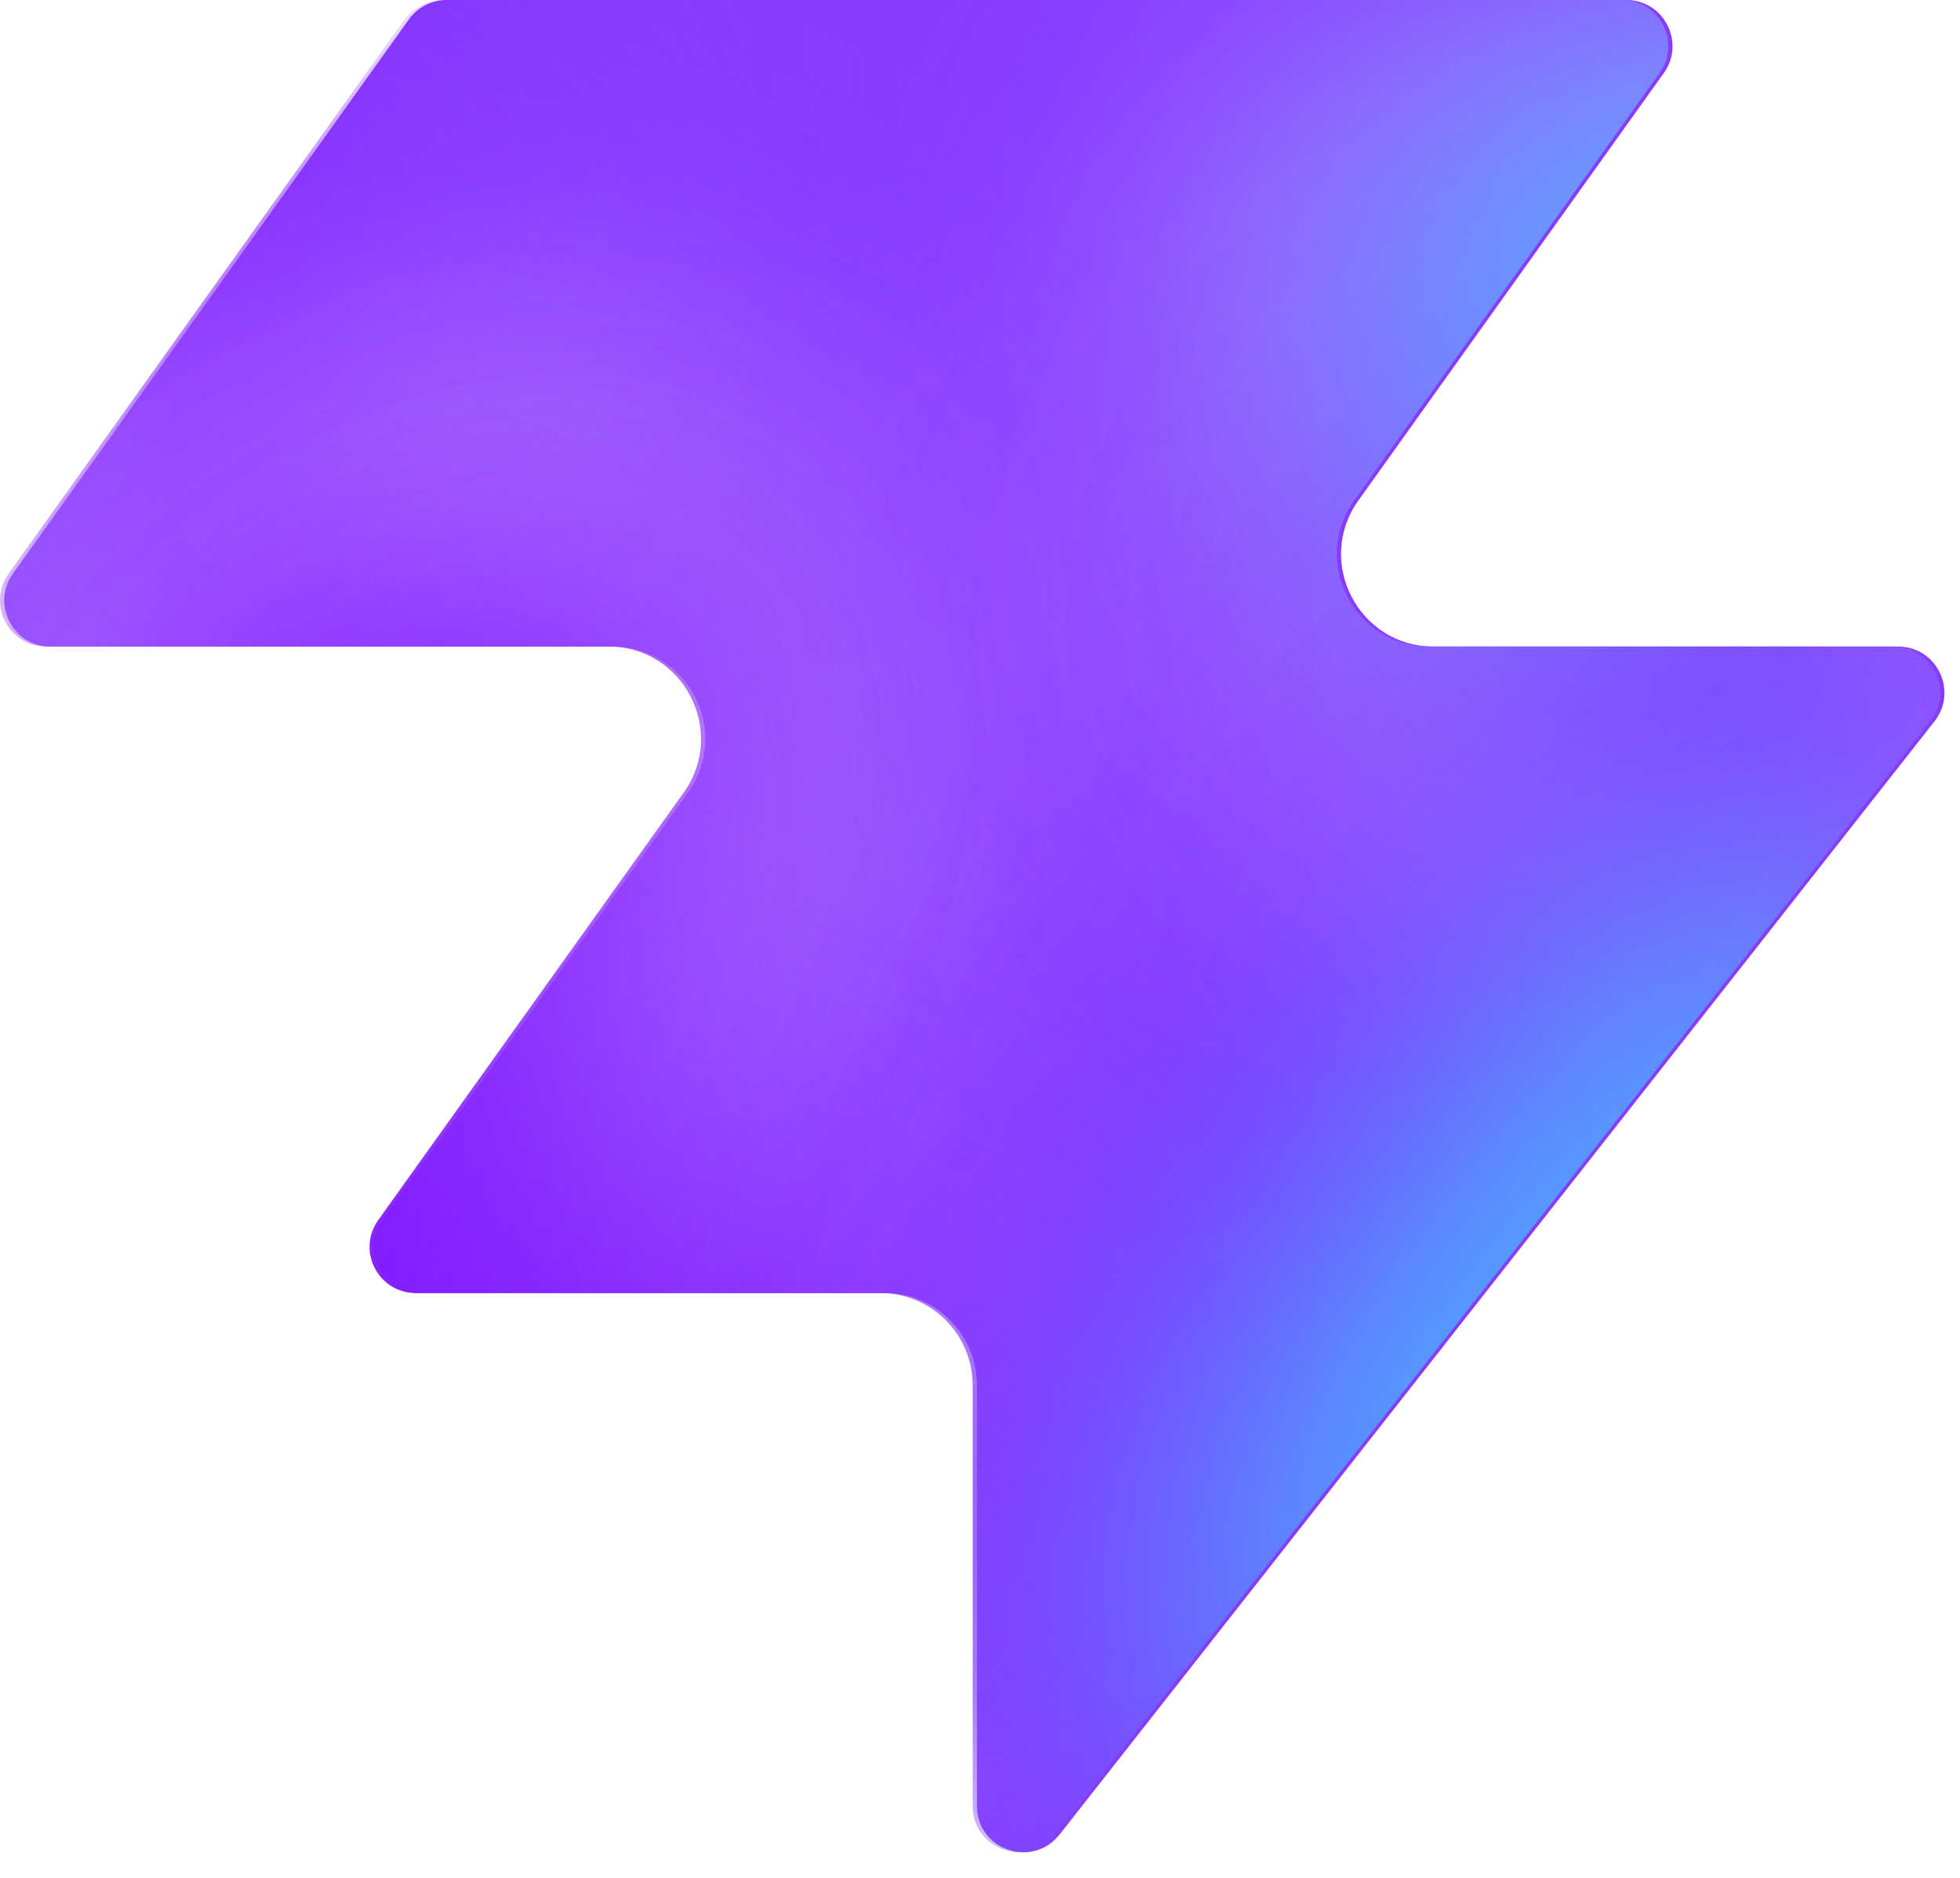
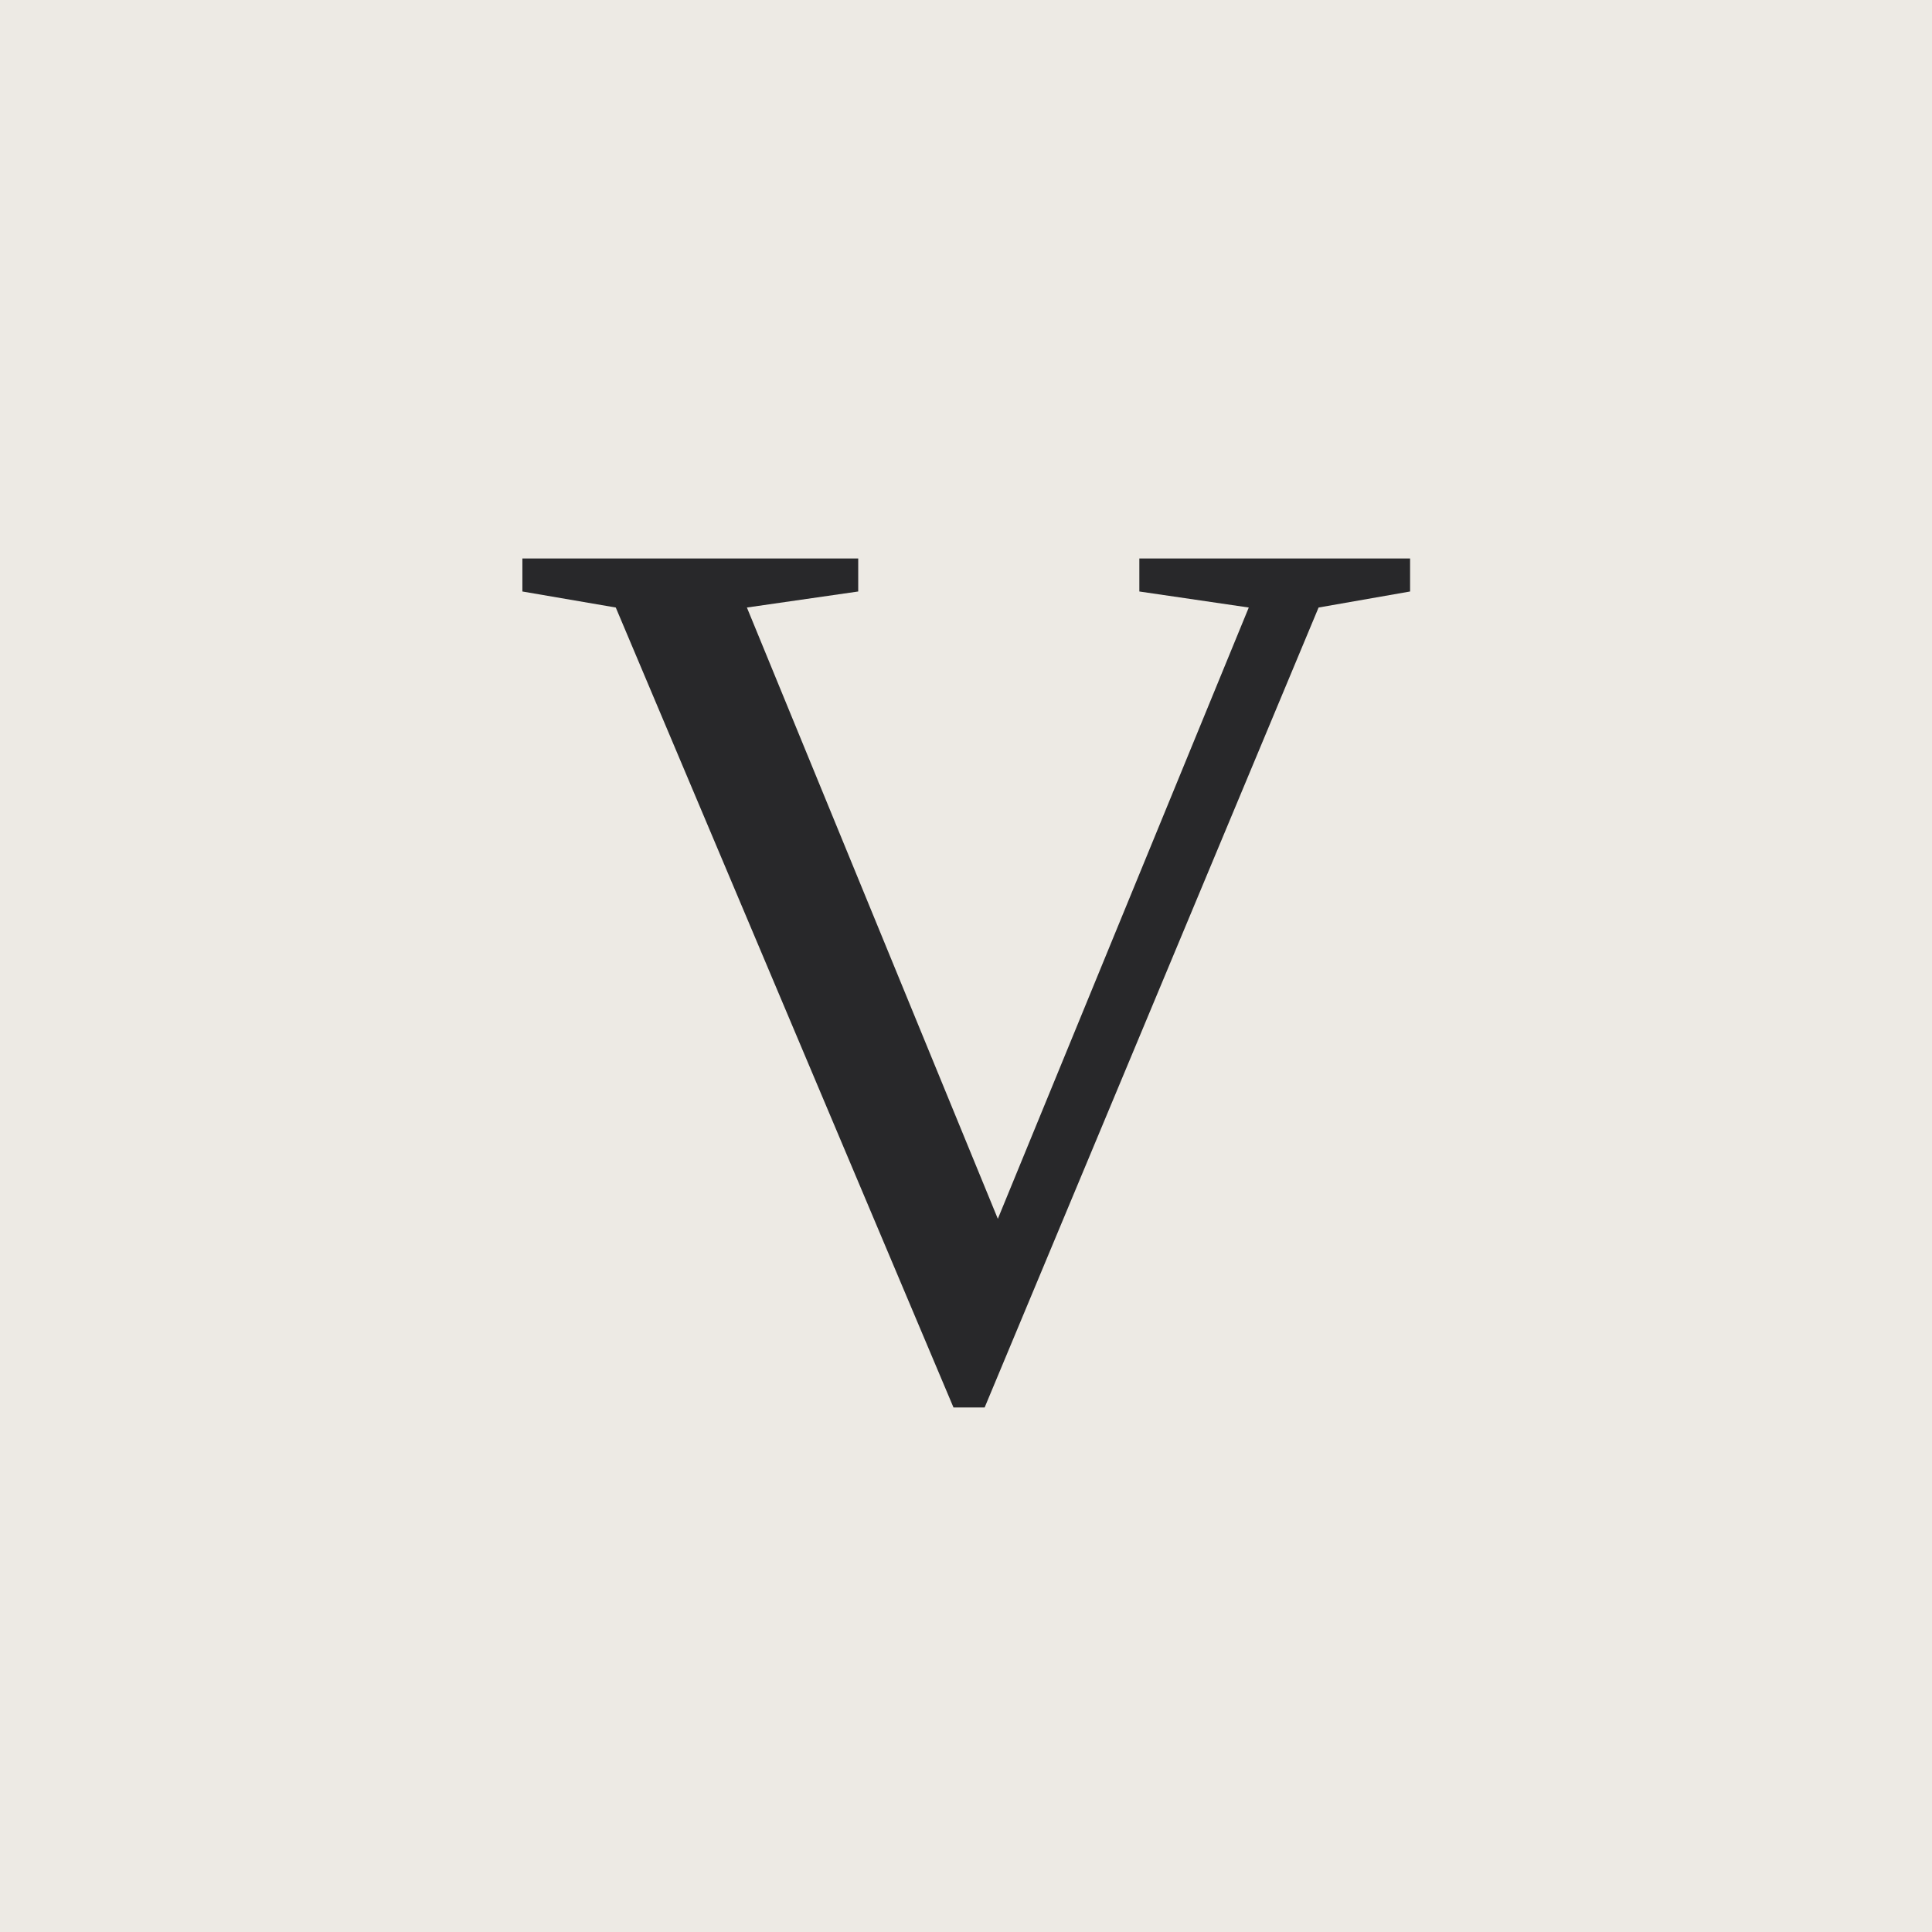
- <svg xmlns="http://www.w3.org/2000/svg" width="48" height="46" fill="none" viewBox="0 0 48 46">
-   <path fill="#863bff" d="M25.946 44.938c-.664.845-2.021.375-2.021-.698V33.937a2.26 2.26 0 0 0-2.262-2.262H10.287c-.92 0-1.456-1.04-.92-1.788l7.48-10.471c1.07-1.497 0-3.578-1.842-3.578H1.237c-.92 0-1.456-1.04-.92-1.788L10.013.474c.214-.297.556-.474.92-.474h28.894c.92 0 1.456 1.04.92 1.788l-7.48 10.471c-1.07 1.498 0 3.579 1.842 3.579h11.377c.943 0 1.473 1.088.89 1.83L25.947 44.94z" style="fill:#863bff;fill:color(display-p3 .525 .23 1);fill-opacity:1" />
-   <mask id="a" width="48" height="46" x="0" y="0" maskUnits="userSpaceOnUse" style="mask-type:alpha">
-     <path fill="#000" d="M25.842 44.938c-.664.844-2.021.375-2.021-.698V33.937a2.26 2.26 0 0 0-2.262-2.262H10.183c-.92 0-1.456-1.04-.92-1.788l7.48-10.471c1.07-1.498 0-3.579-1.842-3.579H1.133c-.92 0-1.456-1.04-.92-1.787L9.91.473c.214-.297.556-.474.92-.474h28.894c.92 0 1.456 1.04.92 1.788l-7.48 10.471c-1.07 1.498 0 3.578 1.842 3.578h11.377c.943 0 1.473 1.088.89 1.832L25.843 44.94z" style="fill:#000;fill-opacity:1" />
-   </mask>
-   <g mask="url(#a)">
-     <g filter="url(#b)">
-       <ellipse cx="5.508" cy="14.704" fill="#ede6ff" rx="5.508" ry="14.704" style="fill:#ede6ff;fill:color(display-p3 .927 .903 1);fill-opacity:1" transform="matrix(.00324 1 1 -.00324 -4.47 31.516)" />
-     </g>
-     <g filter="url(#c)">
-       <ellipse cx="10.399" cy="29.851" fill="#ede6ff" rx="10.399" ry="29.851" style="fill:#ede6ff;fill:color(display-p3 .927 .903 1);fill-opacity:1" transform="matrix(.00324 1 1 -.00324 -39.328 7.883)" />
-     </g>
-     <g filter="url(#d)">
-       <ellipse cx="5.508" cy="30.487" fill="#7e14ff" rx="5.508" ry="30.487" style="fill:#7e14ff;fill:color(display-p3 .492 .077 1);fill-opacity:1" transform="rotate(89.814 -25.913 -14.639)scale(1 -1)" />
-     </g>
-     <g filter="url(#e)">
-       <ellipse cx="5.508" cy="30.599" fill="#7e14ff" rx="5.508" ry="30.599" style="fill:#7e14ff;fill:color(display-p3 .492 .077 1);fill-opacity:1" transform="rotate(89.814 -32.644 -3.334)scale(1 -1)" />
-     </g>
-     <g filter="url(#f)">
-       <ellipse cx="5.508" cy="30.599" fill="#7e14ff" rx="5.508" ry="30.599" style="fill:#7e14ff;fill:color(display-p3 .492 .077 1);fill-opacity:1" transform="matrix(.00324 1 1 -.00324 -34.34 30.47)" />
-     </g>
-     <g filter="url(#g)">
-       <ellipse cx="14.072" cy="22.078" fill="#ede6ff" rx="14.072" ry="22.078" style="fill:#ede6ff;fill:color(display-p3 .927 .903 1);fill-opacity:1" transform="rotate(93.35 24.506 48.493)scale(-1 1)" />
-     </g>
-     <g filter="url(#h)">
-       <ellipse cx="3.47" cy="21.501" fill="#7e14ff" rx="3.47" ry="21.501" style="fill:#7e14ff;fill:color(display-p3 .492 .077 1);fill-opacity:1" transform="rotate(89.009 28.708 47.59)scale(-1 1)" />
-     </g>
-     <g filter="url(#i)">
-       <ellipse cx="3.47" cy="21.501" fill="#7e14ff" rx="3.47" ry="21.501" style="fill:#7e14ff;fill:color(display-p3 .492 .077 1);fill-opacity:1" transform="rotate(89.009 28.708 47.59)scale(-1 1)" />
-     </g>
-     <g filter="url(#j)">
-       <ellipse cx=".387" cy="8.972" fill="#7e14ff" rx="4.407" ry="29.108" style="fill:#7e14ff;fill:color(display-p3 .492 .077 1);fill-opacity:1" transform="rotate(39.51 .387 8.972)" />
-     </g>
-     <g filter="url(#k)">
-       <ellipse cx="47.523" cy="-6.092" fill="#7e14ff" rx="4.407" ry="29.108" style="fill:#7e14ff;fill:color(display-p3 .492 .077 1);fill-opacity:1" transform="rotate(37.892 47.523 -6.092)" />
-     </g>
-     <g filter="url(#l)">
-       <ellipse cx="41.412" cy="6.333" fill="#47bfff" rx="5.971" ry="9.665" style="fill:#47bfff;fill:color(display-p3 .28 .748 1);fill-opacity:1" transform="rotate(37.892 41.412 6.333)" />
-     </g>
-     <g filter="url(#m)">
-       <ellipse cx="-1.879" cy="38.332" fill="#7e14ff" rx="4.407" ry="29.108" style="fill:#7e14ff;fill:color(display-p3 .492 .077 1);fill-opacity:1" transform="rotate(37.892 -1.88 38.332)" />
-     </g>
-     <g filter="url(#n)">
-       <ellipse cx="-1.879" cy="38.332" fill="#7e14ff" rx="4.407" ry="29.108" style="fill:#7e14ff;fill:color(display-p3 .492 .077 1);fill-opacity:1" transform="rotate(37.892 -1.88 38.332)" />
-     </g>
-     <g filter="url(#o)">
-       <ellipse cx="35.651" cy="29.907" fill="#7e14ff" rx="4.407" ry="29.108" style="fill:#7e14ff;fill:color(display-p3 .492 .077 1);fill-opacity:1" transform="rotate(37.892 35.651 29.907)" />
-     </g>
-     <g filter="url(#p)">
-       <ellipse cx="38.418" cy="32.4" fill="#47bfff" rx="5.971" ry="15.297" style="fill:#47bfff;fill:color(display-p3 .28 .748 1);fill-opacity:1" transform="rotate(37.892 38.418 32.4)" />
-     </g>
-   </g>
-   <defs>
-     <filter id="b" width="60.045" height="41.654" x="-19.77" y="16.149" color-interpolation-filters="sRGB" filterUnits="userSpaceOnUse">
-       <feFlood flood-opacity="0" result="BackgroundImageFix" />
-       <feBlend in="SourceGraphic" in2="BackgroundImageFix" result="shape" />
-       <feGaussianBlur result="effect1_foregroundBlur_2002_17158" stdDeviation="7.659" />
-     </filter>
-     <filter id="c" width="90.34" height="51.437" x="-54.613" y="-7.533" color-interpolation-filters="sRGB" filterUnits="userSpaceOnUse">
-       <feFlood flood-opacity="0" result="BackgroundImageFix" />
-       <feBlend in="SourceGraphic" in2="BackgroundImageFix" result="shape" />
-       <feGaussianBlur result="effect1_foregroundBlur_2002_17158" stdDeviation="7.659" />
-     </filter>
-     <filter id="d" width="79.355" height="29.4" x="-49.64" y="2.03" color-interpolation-filters="sRGB" filterUnits="userSpaceOnUse">
-       <feFlood flood-opacity="0" result="BackgroundImageFix" />
-       <feBlend in="SourceGraphic" in2="BackgroundImageFix" result="shape" />
-       <feGaussianBlur result="effect1_foregroundBlur_2002_17158" stdDeviation="4.596" />
-     </filter>
-     <filter id="e" width="79.579" height="29.4" x="-45.045" y="20.029" color-interpolation-filters="sRGB" filterUnits="userSpaceOnUse">
-       <feFlood flood-opacity="0" result="BackgroundImageFix" />
-       <feBlend in="SourceGraphic" in2="BackgroundImageFix" result="shape" />
-       <feGaussianBlur result="effect1_foregroundBlur_2002_17158" stdDeviation="4.596" />
-     </filter>
-     <filter id="f" width="79.579" height="29.4" x="-43.513" y="21.178" color-interpolation-filters="sRGB" filterUnits="userSpaceOnUse">
-       <feFlood flood-opacity="0" result="BackgroundImageFix" />
-       <feBlend in="SourceGraphic" in2="BackgroundImageFix" result="shape" />
-       <feGaussianBlur result="effect1_foregroundBlur_2002_17158" stdDeviation="4.596" />
-     </filter>
-     <filter id="g" width="74.749" height="58.852" x="15.756" y="-17.901" color-interpolation-filters="sRGB" filterUnits="userSpaceOnUse">
-       <feFlood flood-opacity="0" result="BackgroundImageFix" />
-       <feBlend in="SourceGraphic" in2="BackgroundImageFix" result="shape" />
-       <feGaussianBlur result="effect1_foregroundBlur_2002_17158" stdDeviation="7.659" />
-     </filter>
-     <filter id="h" width="61.377" height="25.362" x="23.548" y="2.284" color-interpolation-filters="sRGB" filterUnits="userSpaceOnUse">
-       <feFlood flood-opacity="0" result="BackgroundImageFix" />
-       <feBlend in="SourceGraphic" in2="BackgroundImageFix" result="shape" />
-       <feGaussianBlur result="effect1_foregroundBlur_2002_17158" stdDeviation="4.596" />
-     </filter>
-     <filter id="i" width="61.377" height="25.362" x="23.548" y="2.284" color-interpolation-filters="sRGB" filterUnits="userSpaceOnUse">
-       <feFlood flood-opacity="0" result="BackgroundImageFix" />
-       <feBlend in="SourceGraphic" in2="BackgroundImageFix" result="shape" />
-       <feGaussianBlur result="effect1_foregroundBlur_2002_17158" stdDeviation="4.596" />
-     </filter>
-     <filter id="j" width="56.045" height="63.649" x="-27.636" y="-22.853" color-interpolation-filters="sRGB" filterUnits="userSpaceOnUse">
-       <feFlood flood-opacity="0" result="BackgroundImageFix" />
-       <feBlend in="SourceGraphic" in2="BackgroundImageFix" result="shape" />
-       <feGaussianBlur result="effect1_foregroundBlur_2002_17158" stdDeviation="4.596" />
-     </filter>
-     <filter id="k" width="54.814" height="64.646" x="20.116" y="-38.415" color-interpolation-filters="sRGB" filterUnits="userSpaceOnUse">
-       <feFlood flood-opacity="0" result="BackgroundImageFix" />
-       <feBlend in="SourceGraphic" in2="BackgroundImageFix" result="shape" />
-       <feGaussianBlur result="effect1_foregroundBlur_2002_17158" stdDeviation="4.596" />
-     </filter>
-     <filter id="l" width="33.541" height="35.313" x="24.641" y="-11.323" color-interpolation-filters="sRGB" filterUnits="userSpaceOnUse">
-       <feFlood flood-opacity="0" result="BackgroundImageFix" />
-       <feBlend in="SourceGraphic" in2="BackgroundImageFix" result="shape" />
-       <feGaussianBlur result="effect1_foregroundBlur_2002_17158" stdDeviation="4.596" />
-     </filter>
-     <filter id="m" width="54.814" height="64.646" x="-29.286" y="6.009" color-interpolation-filters="sRGB" filterUnits="userSpaceOnUse">
-       <feFlood flood-opacity="0" result="BackgroundImageFix" />
-       <feBlend in="SourceGraphic" in2="BackgroundImageFix" result="shape" />
-       <feGaussianBlur result="effect1_foregroundBlur_2002_17158" stdDeviation="4.596" />
-     </filter>
-     <filter id="n" width="54.814" height="64.646" x="-29.286" y="6.009" color-interpolation-filters="sRGB" filterUnits="userSpaceOnUse">
-       <feFlood flood-opacity="0" result="BackgroundImageFix" />
-       <feBlend in="SourceGraphic" in2="BackgroundImageFix" result="shape" />
-       <feGaussianBlur result="effect1_foregroundBlur_2002_17158" stdDeviation="4.596" />
-     </filter>
-     <filter id="o" width="54.814" height="64.646" x="8.244" y="-2.416" color-interpolation-filters="sRGB" filterUnits="userSpaceOnUse">
-       <feFlood flood-opacity="0" result="BackgroundImageFix" />
-       <feBlend in="SourceGraphic" in2="BackgroundImageFix" result="shape" />
-       <feGaussianBlur result="effect1_foregroundBlur_2002_17158" stdDeviation="4.596" />
-     </filter>
-     <filter id="p" width="39.409" height="43.623" x="18.713" y="10.588" color-interpolation-filters="sRGB" filterUnits="userSpaceOnUse">
-       <feFlood flood-opacity="0" result="BackgroundImageFix" />
-       <feBlend in="SourceGraphic" in2="BackgroundImageFix" result="shape" />
-       <feGaussianBlur result="effect1_foregroundBlur_2002_17158" stdDeviation="4.596" />
-     </filter>
-   </defs>
+ <svg xmlns="http://www.w3.org/2000/svg" viewBox="0 0 32 32">
+   <rect width="32" height="32" fill="#edeae4" />
+   <text x="16" y="23" font-family="Georgia, 'Times New Roman', serif" font-size="21" text-anchor="middle" fill="#28282a">V</text>
</svg>
